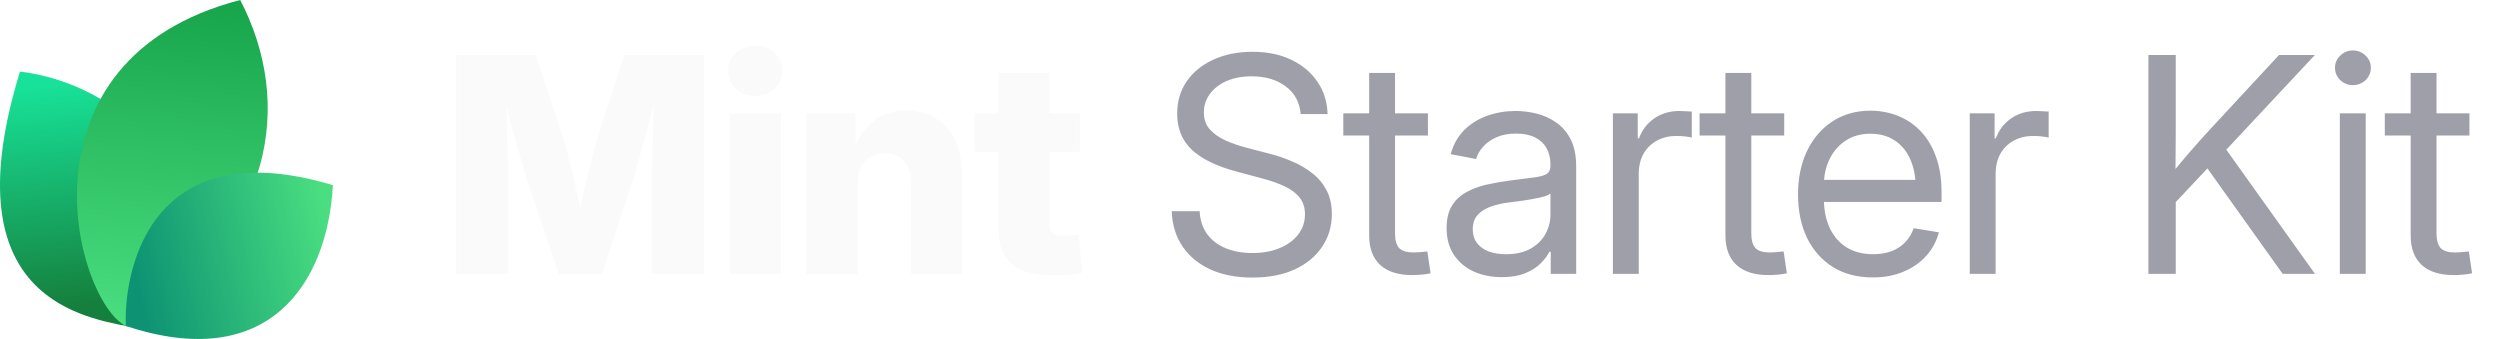
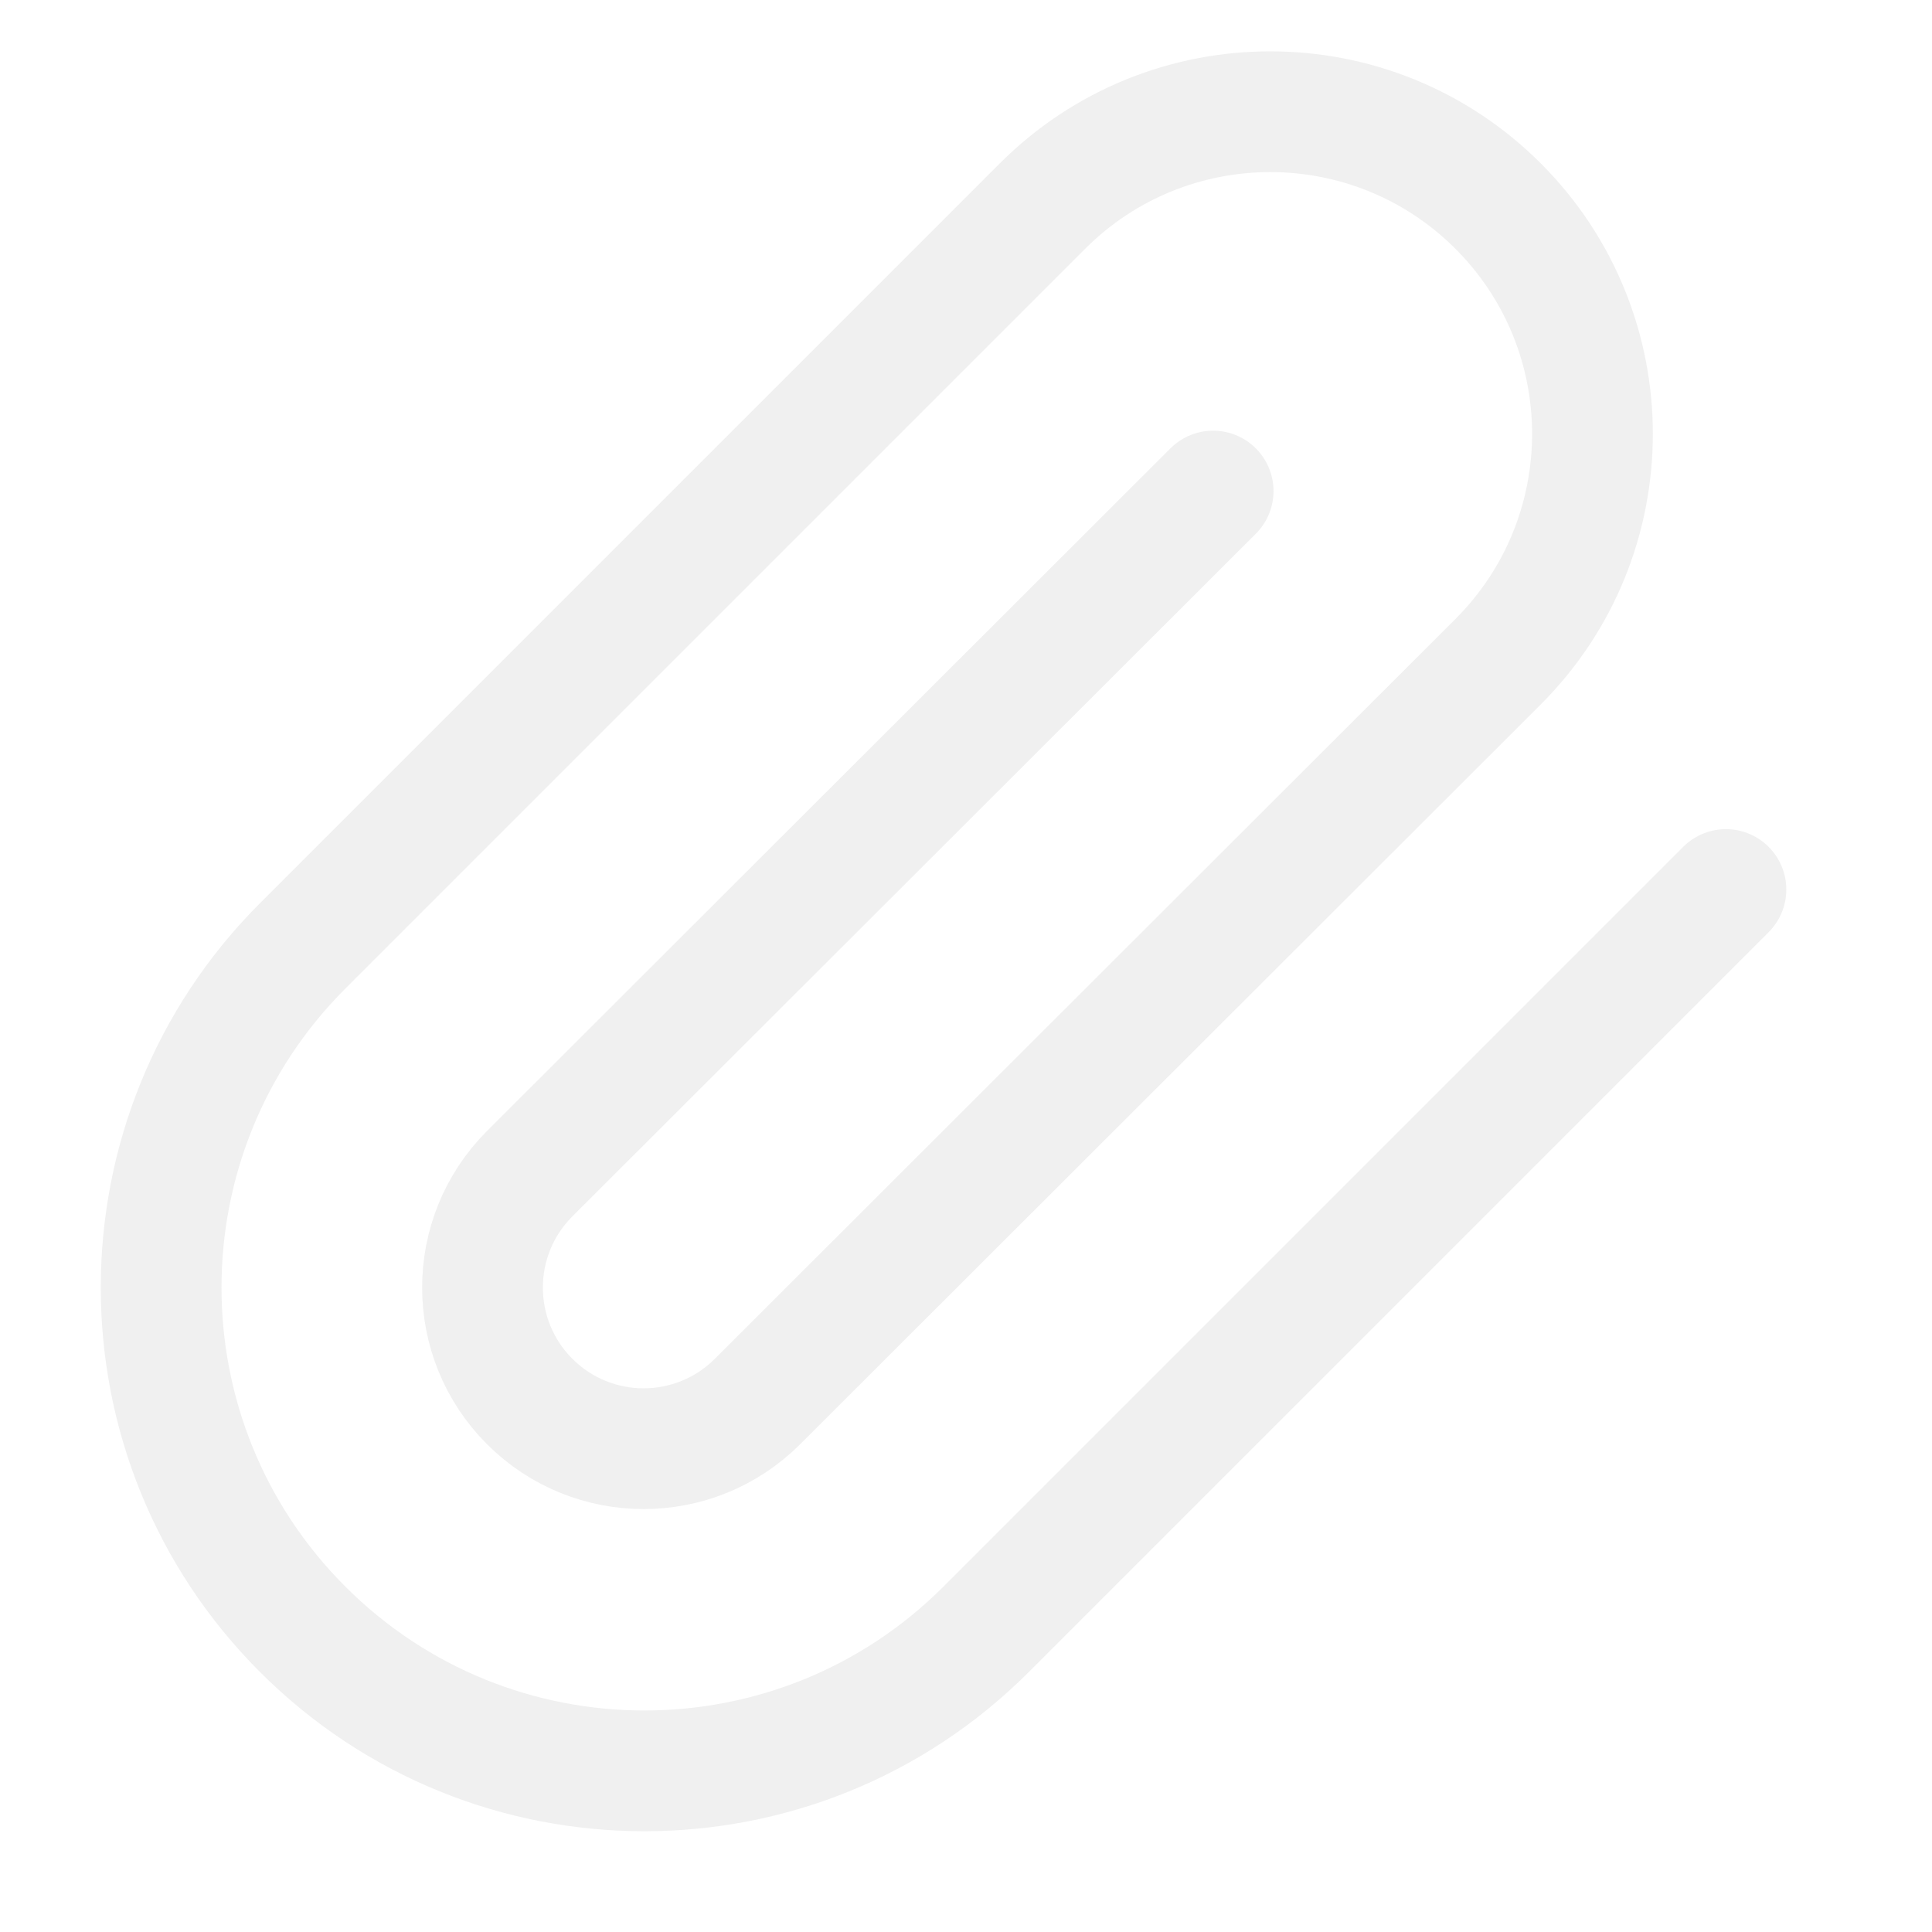
- <svg xmlns="http://www.w3.org/2000/svg" width="177" height="24" viewBox="0 0 177 24" fill="none">
-   <path d="M9.061 23.108C5.268 22.377 -3.391 20.627 1.417 5.064C9.634 6.099 16.973 14.064 9.061 23.108Z" fill="url(#paint0_linear_17557_2145)" />
-   <path d="M8.919 23.094C5.276 21.222 0.784 4.209 17.007 0C20.757 7.193 19.621 16.545 8.919 23.094Z" fill="url(#paint1_linear_17557_2145)" />
-   <path d="M8.914 23.079C8.735 19.882 10.159 9.085 23.57 13.111C23.181 20.123 18.984 26.418 8.914 23.079Z" fill="url(#paint2_linear_17557_2145)" />
-   <path d="M32.301 19.392V3.894H37.938L39.925 9.948C40.036 10.315 40.164 10.787 40.31 11.362C40.462 11.938 40.611 12.552 40.757 13.204C40.91 13.855 41.048 14.483 41.173 15.086C41.305 15.682 41.412 16.192 41.495 16.615H40.695C40.771 16.192 40.871 15.682 40.996 15.086C41.128 14.49 41.267 13.866 41.412 13.214C41.565 12.562 41.714 11.948 41.86 11.373C42.005 10.79 42.133 10.315 42.244 9.948L44.2 3.894H49.848V19.392H46.166V12.704C46.166 12.357 46.173 11.917 46.187 11.383C46.2 10.849 46.214 10.27 46.228 9.646C46.249 9.022 46.266 8.391 46.28 7.753C46.301 7.115 46.311 6.519 46.311 5.964H46.623C46.485 6.561 46.332 7.181 46.166 7.826C45.999 8.471 45.833 9.102 45.666 9.719C45.507 10.336 45.351 10.901 45.198 11.414C45.053 11.928 44.928 12.357 44.824 12.704L42.608 19.392H39.561L37.314 12.704C37.203 12.357 37.072 11.928 36.919 11.414C36.773 10.901 36.614 10.34 36.441 9.729C36.274 9.112 36.104 8.481 35.931 7.836C35.764 7.192 35.608 6.567 35.463 5.964H35.827C35.834 6.512 35.844 7.105 35.858 7.743C35.872 8.374 35.886 9.005 35.9 9.636C35.92 10.26 35.938 10.839 35.952 11.373C35.965 11.907 35.972 12.351 35.972 12.704V19.392H32.301ZM51.668 19.392V8.024H55.288V19.392H51.668ZM53.468 6.786C52.927 6.786 52.473 6.616 52.105 6.276C51.738 5.93 51.554 5.507 51.554 5.007C51.554 4.508 51.738 4.088 52.105 3.749C52.473 3.409 52.927 3.239 53.468 3.239C54.009 3.239 54.463 3.409 54.83 3.749C55.198 4.082 55.382 4.501 55.382 5.007C55.382 5.507 55.198 5.93 54.83 6.276C54.463 6.616 54.009 6.786 53.468 6.786ZM60.708 13.027V19.392H57.088V8.024H60.551L60.593 10.967H60.281C60.593 10.024 61.061 9.268 61.685 8.7C62.309 8.124 63.138 7.836 64.171 7.836C64.975 7.836 65.672 8.017 66.262 8.377C66.851 8.731 67.302 9.234 67.614 9.885C67.933 10.537 68.092 11.307 68.092 12.194V19.392H64.483V12.912C64.483 12.26 64.32 11.754 63.994 11.394C63.675 11.033 63.221 10.853 62.632 10.853C62.25 10.853 61.914 10.936 61.623 11.102C61.332 11.269 61.106 11.515 60.947 11.841C60.787 12.16 60.708 12.555 60.708 13.027ZM76.456 8.024V10.749H69.008V8.024H76.456ZM70.683 5.163H74.292V15.783C74.292 16.102 74.361 16.334 74.5 16.48C74.646 16.625 74.899 16.698 75.259 16.698C75.405 16.698 75.596 16.688 75.831 16.667C76.074 16.646 76.251 16.629 76.362 16.615L76.632 19.309C76.313 19.378 75.963 19.427 75.582 19.455C75.207 19.482 74.836 19.496 74.469 19.496C73.2 19.496 72.25 19.222 71.619 18.674C70.995 18.127 70.683 17.308 70.683 16.22V5.163Z" fill="#FAFAFA" />
-   <path d="M88.667 19.652C87.523 19.652 86.528 19.458 85.682 19.07C84.843 18.681 84.188 18.137 83.716 17.437C83.245 16.736 82.992 15.908 82.957 14.951H84.933C84.968 15.596 85.148 16.14 85.474 16.584C85.8 17.021 86.24 17.354 86.795 17.582C87.35 17.804 87.974 17.915 88.667 17.915C89.388 17.915 90.026 17.801 90.581 17.572C91.143 17.343 91.583 17.024 91.902 16.615C92.228 16.199 92.391 15.717 92.391 15.169C92.391 14.698 92.266 14.306 92.017 13.994C91.767 13.675 91.413 13.408 90.956 13.193C90.498 12.978 89.954 12.787 89.323 12.621L87.502 12.132C86.123 11.765 85.082 11.255 84.382 10.603C83.689 9.944 83.342 9.095 83.342 8.055C83.342 7.174 83.571 6.404 84.028 5.746C84.486 5.087 85.117 4.577 85.921 4.217C86.726 3.849 87.645 3.666 88.678 3.666C89.718 3.666 90.63 3.853 91.413 4.227C92.204 4.602 92.824 5.122 93.275 5.787C93.726 6.446 93.965 7.209 93.993 8.076H92.089C92.013 7.23 91.656 6.574 91.018 6.11C90.387 5.638 89.586 5.403 88.615 5.403C87.95 5.403 87.36 5.513 86.847 5.735C86.341 5.957 85.946 6.262 85.661 6.651C85.377 7.032 85.235 7.469 85.235 7.961C85.235 8.447 85.377 8.849 85.661 9.168C85.946 9.48 86.317 9.74 86.774 9.948C87.232 10.149 87.724 10.319 88.251 10.457L89.884 10.884C90.439 11.023 90.977 11.206 91.496 11.435C92.023 11.657 92.495 11.934 92.911 12.267C93.334 12.593 93.67 12.995 93.92 13.474C94.17 13.945 94.294 14.504 94.294 15.149C94.294 16.015 94.066 16.788 93.608 17.468C93.157 18.148 92.512 18.681 91.673 19.07C90.834 19.458 89.832 19.652 88.667 19.652ZM101.097 8.024V9.594H95.106V8.024H101.097ZM96.937 5.163H98.767V16.521C98.767 17 98.865 17.347 99.059 17.562C99.26 17.77 99.6 17.874 100.078 17.874C100.21 17.874 100.366 17.867 100.546 17.853C100.733 17.832 100.903 17.815 101.056 17.801L101.285 19.351C101.097 19.392 100.886 19.423 100.65 19.444C100.414 19.465 100.189 19.475 99.974 19.475C98.996 19.475 98.244 19.236 97.717 18.758C97.197 18.272 96.937 17.579 96.937 16.677V5.163ZM106.33 19.621C105.595 19.621 104.932 19.489 104.343 19.226C103.754 18.955 103.285 18.564 102.939 18.05C102.592 17.53 102.419 16.896 102.419 16.147C102.419 15.495 102.547 14.965 102.804 14.556C103.06 14.146 103.403 13.828 103.833 13.599C104.263 13.363 104.742 13.186 105.269 13.068C105.796 12.95 106.333 12.857 106.881 12.787C107.574 12.69 108.132 12.617 108.555 12.569C108.978 12.52 109.287 12.441 109.481 12.33C109.675 12.212 109.772 12.014 109.772 11.737V11.654C109.772 11.203 109.679 10.815 109.492 10.489C109.311 10.163 109.041 9.91 108.68 9.729C108.32 9.549 107.872 9.459 107.338 9.459C106.805 9.459 106.34 9.546 105.945 9.719C105.556 9.892 105.241 10.118 104.998 10.395C104.755 10.665 104.593 10.953 104.509 11.258L102.71 10.915C102.897 10.222 103.22 9.65 103.677 9.199C104.135 8.748 104.679 8.412 105.31 8.19C105.941 7.968 106.607 7.857 107.307 7.857C107.8 7.857 108.295 7.92 108.795 8.044C109.301 8.169 109.765 8.381 110.188 8.679C110.611 8.97 110.951 9.369 111.208 9.875C111.464 10.374 111.593 11.005 111.593 11.768V19.392H109.793V17.822H109.7C109.568 18.085 109.363 18.359 109.086 18.643C108.809 18.921 108.444 19.153 107.994 19.34C107.543 19.527 106.988 19.621 106.33 19.621ZM106.621 17.998C107.321 17.998 107.904 17.867 108.368 17.603C108.84 17.333 109.19 16.986 109.419 16.563C109.654 16.133 109.772 15.682 109.772 15.211V13.692C109.703 13.769 109.554 13.841 109.325 13.911C109.096 13.973 108.829 14.032 108.524 14.088C108.226 14.143 107.921 14.192 107.609 14.233C107.304 14.275 107.033 14.309 106.798 14.337C106.354 14.393 105.938 14.49 105.549 14.628C105.168 14.76 104.86 14.954 104.624 15.211C104.388 15.467 104.27 15.811 104.27 16.241C104.27 16.615 104.367 16.934 104.561 17.198C104.762 17.461 105.04 17.662 105.393 17.801C105.747 17.933 106.156 17.998 106.621 17.998ZM114.193 19.392V8.024H115.951V9.792H116.045C116.253 9.209 116.61 8.741 117.116 8.388C117.622 8.034 118.219 7.857 118.905 7.857C119.058 7.857 119.217 7.864 119.384 7.878C119.55 7.885 119.682 7.892 119.779 7.899V9.74C119.716 9.719 119.578 9.695 119.363 9.667C119.155 9.639 118.922 9.625 118.666 9.625C118.174 9.625 117.726 9.733 117.324 9.948C116.922 10.163 116.603 10.471 116.367 10.874C116.138 11.276 116.024 11.758 116.024 12.319V19.392H114.193ZM126.322 8.024V9.594H120.33V8.024H126.322ZM122.161 5.163H123.992V16.521C123.992 17 124.089 17.347 124.283 17.562C124.484 17.77 124.824 17.874 125.302 17.874C125.434 17.874 125.59 17.867 125.77 17.853C125.958 17.832 126.127 17.815 126.28 17.801L126.509 19.351C126.322 19.392 126.11 19.423 125.874 19.444C125.639 19.465 125.413 19.475 125.198 19.475C124.221 19.475 123.468 19.236 122.941 18.758C122.421 18.272 122.161 17.579 122.161 16.677V5.163ZM132.604 19.642C131.502 19.642 130.555 19.396 129.765 18.903C128.974 18.404 128.364 17.714 127.934 16.834C127.511 15.946 127.3 14.927 127.3 13.775C127.3 12.611 127.511 11.584 127.934 10.697C128.364 9.802 128.964 9.102 129.734 8.596C130.51 8.089 131.408 7.836 132.428 7.836C133.1 7.836 133.738 7.954 134.341 8.19C134.952 8.426 135.489 8.783 135.954 9.261C136.425 9.74 136.793 10.343 137.056 11.071C137.327 11.792 137.462 12.645 137.462 13.63V14.296H128.433V12.735H136.463L135.631 13.297C135.631 12.541 135.506 11.876 135.257 11.3C135.007 10.725 134.643 10.277 134.165 9.958C133.686 9.632 133.107 9.469 132.428 9.469C131.748 9.469 131.162 9.632 130.67 9.958C130.177 10.284 129.796 10.725 129.526 11.279C129.262 11.827 129.13 12.441 129.13 13.12V14.046C129.13 14.864 129.273 15.572 129.557 16.168C129.841 16.757 130.243 17.211 130.763 17.53C131.283 17.842 131.901 17.998 132.615 17.998C133.093 17.998 133.523 17.929 133.905 17.79C134.293 17.645 134.619 17.433 134.882 17.156C135.153 16.879 135.354 16.546 135.486 16.157L137.275 16.449C137.108 17.08 136.81 17.634 136.38 18.113C135.95 18.591 135.413 18.966 134.768 19.236C134.123 19.507 133.402 19.642 132.604 19.642ZM139.459 19.392V8.024H141.217V9.792H141.311C141.519 9.209 141.876 8.741 142.382 8.388C142.888 8.034 143.485 7.857 144.171 7.857C144.324 7.857 144.483 7.864 144.649 7.878C144.816 7.885 144.948 7.892 145.045 7.899V9.74C144.982 9.719 144.844 9.695 144.629 9.667C144.421 9.639 144.188 9.625 143.932 9.625C143.439 9.625 142.992 9.733 142.59 9.948C142.188 10.163 141.869 10.471 141.633 10.874C141.404 11.276 141.29 11.758 141.29 12.319V19.392H139.459ZM153.429 14.961V12.715C153.783 12.257 154.136 11.82 154.49 11.404C154.844 10.981 155.204 10.565 155.572 10.156C155.939 9.74 156.314 9.327 156.695 8.918L161.355 3.894H163.893L157.277 10.967H157.184L153.429 14.961ZM152.108 19.392V3.894H154.043V9.241L154.022 12.559L154.043 13.505V19.392H152.108ZM161.615 19.392L155.967 11.477L157.173 9.969L163.903 19.392H161.615ZM165.661 19.392V8.024H167.492V19.392H165.661ZM166.587 6.027C166.24 6.027 165.942 5.909 165.692 5.673C165.443 5.43 165.318 5.139 165.318 4.799C165.318 4.459 165.443 4.172 165.692 3.936C165.942 3.693 166.24 3.572 166.587 3.572C166.934 3.572 167.232 3.693 167.482 3.936C167.731 4.172 167.856 4.459 167.856 4.799C167.856 5.139 167.731 5.43 167.482 5.673C167.232 5.909 166.934 6.027 166.587 6.027ZM174.836 8.024V9.594H168.844V8.024H174.836ZM170.675 5.163H172.506V16.521C172.506 17 172.603 17.347 172.797 17.562C172.998 17.77 173.338 17.874 173.816 17.874C173.948 17.874 174.104 17.867 174.284 17.853C174.472 17.832 174.641 17.815 174.794 17.801L175.023 19.351C174.836 19.392 174.624 19.423 174.388 19.444C174.153 19.465 173.927 19.475 173.712 19.475C172.735 19.475 171.982 19.236 171.455 18.758C170.935 18.272 170.675 17.579 170.675 16.677V5.163Z" fill="#9F9FA9" />
-   <defs>
-     <linearGradient id="paint0_linear_17557_2145" x1="3.776" y1="5.916" x2="5.232" y2="21.559" gradientUnits="userSpaceOnUse">
-       <stop stop-color="#18E299" />
-       <stop offset="1" stop-color="#15803D" />
-     </linearGradient>
-     <linearGradient id="paint1_linear_17557_2145" x1="12.171" y1="-0.718" x2="10.19" y2="22.983" gradientUnits="userSpaceOnUse">
-       <stop stop-color="#16A34A" />
-       <stop offset="1" stop-color="#4ADE80" />
-     </linearGradient>
-     <linearGradient id="paint2_linear_17557_2145" x1="23.133" y1="15.353" x2="9.338" y2="18.52" gradientUnits="userSpaceOnUse">
-       <stop stop-color="#4ADE80" />
-       <stop offset="1" stop-color="#0D9373" />
-     </linearGradient>
-   </defs>
+ <svg xmlns="http://www.w3.org/2000/svg" width="24" height="24" viewBox="0 0 24 24" fill="none" aria-hidden="true">
+   <path d="M21.44 11.05l-9.19 9.19a6 6 0 0 1-8.49-8.49l9.19-9.19a4 4 0 0 1 5.66 5.66l-9.2 9.19a2 2 0 0 1-2.83-2.83l8.49-8.48" stroke="#f0f0f0" stroke-width="1.5" stroke-linecap="round" stroke-linejoin="round" />
</svg>
